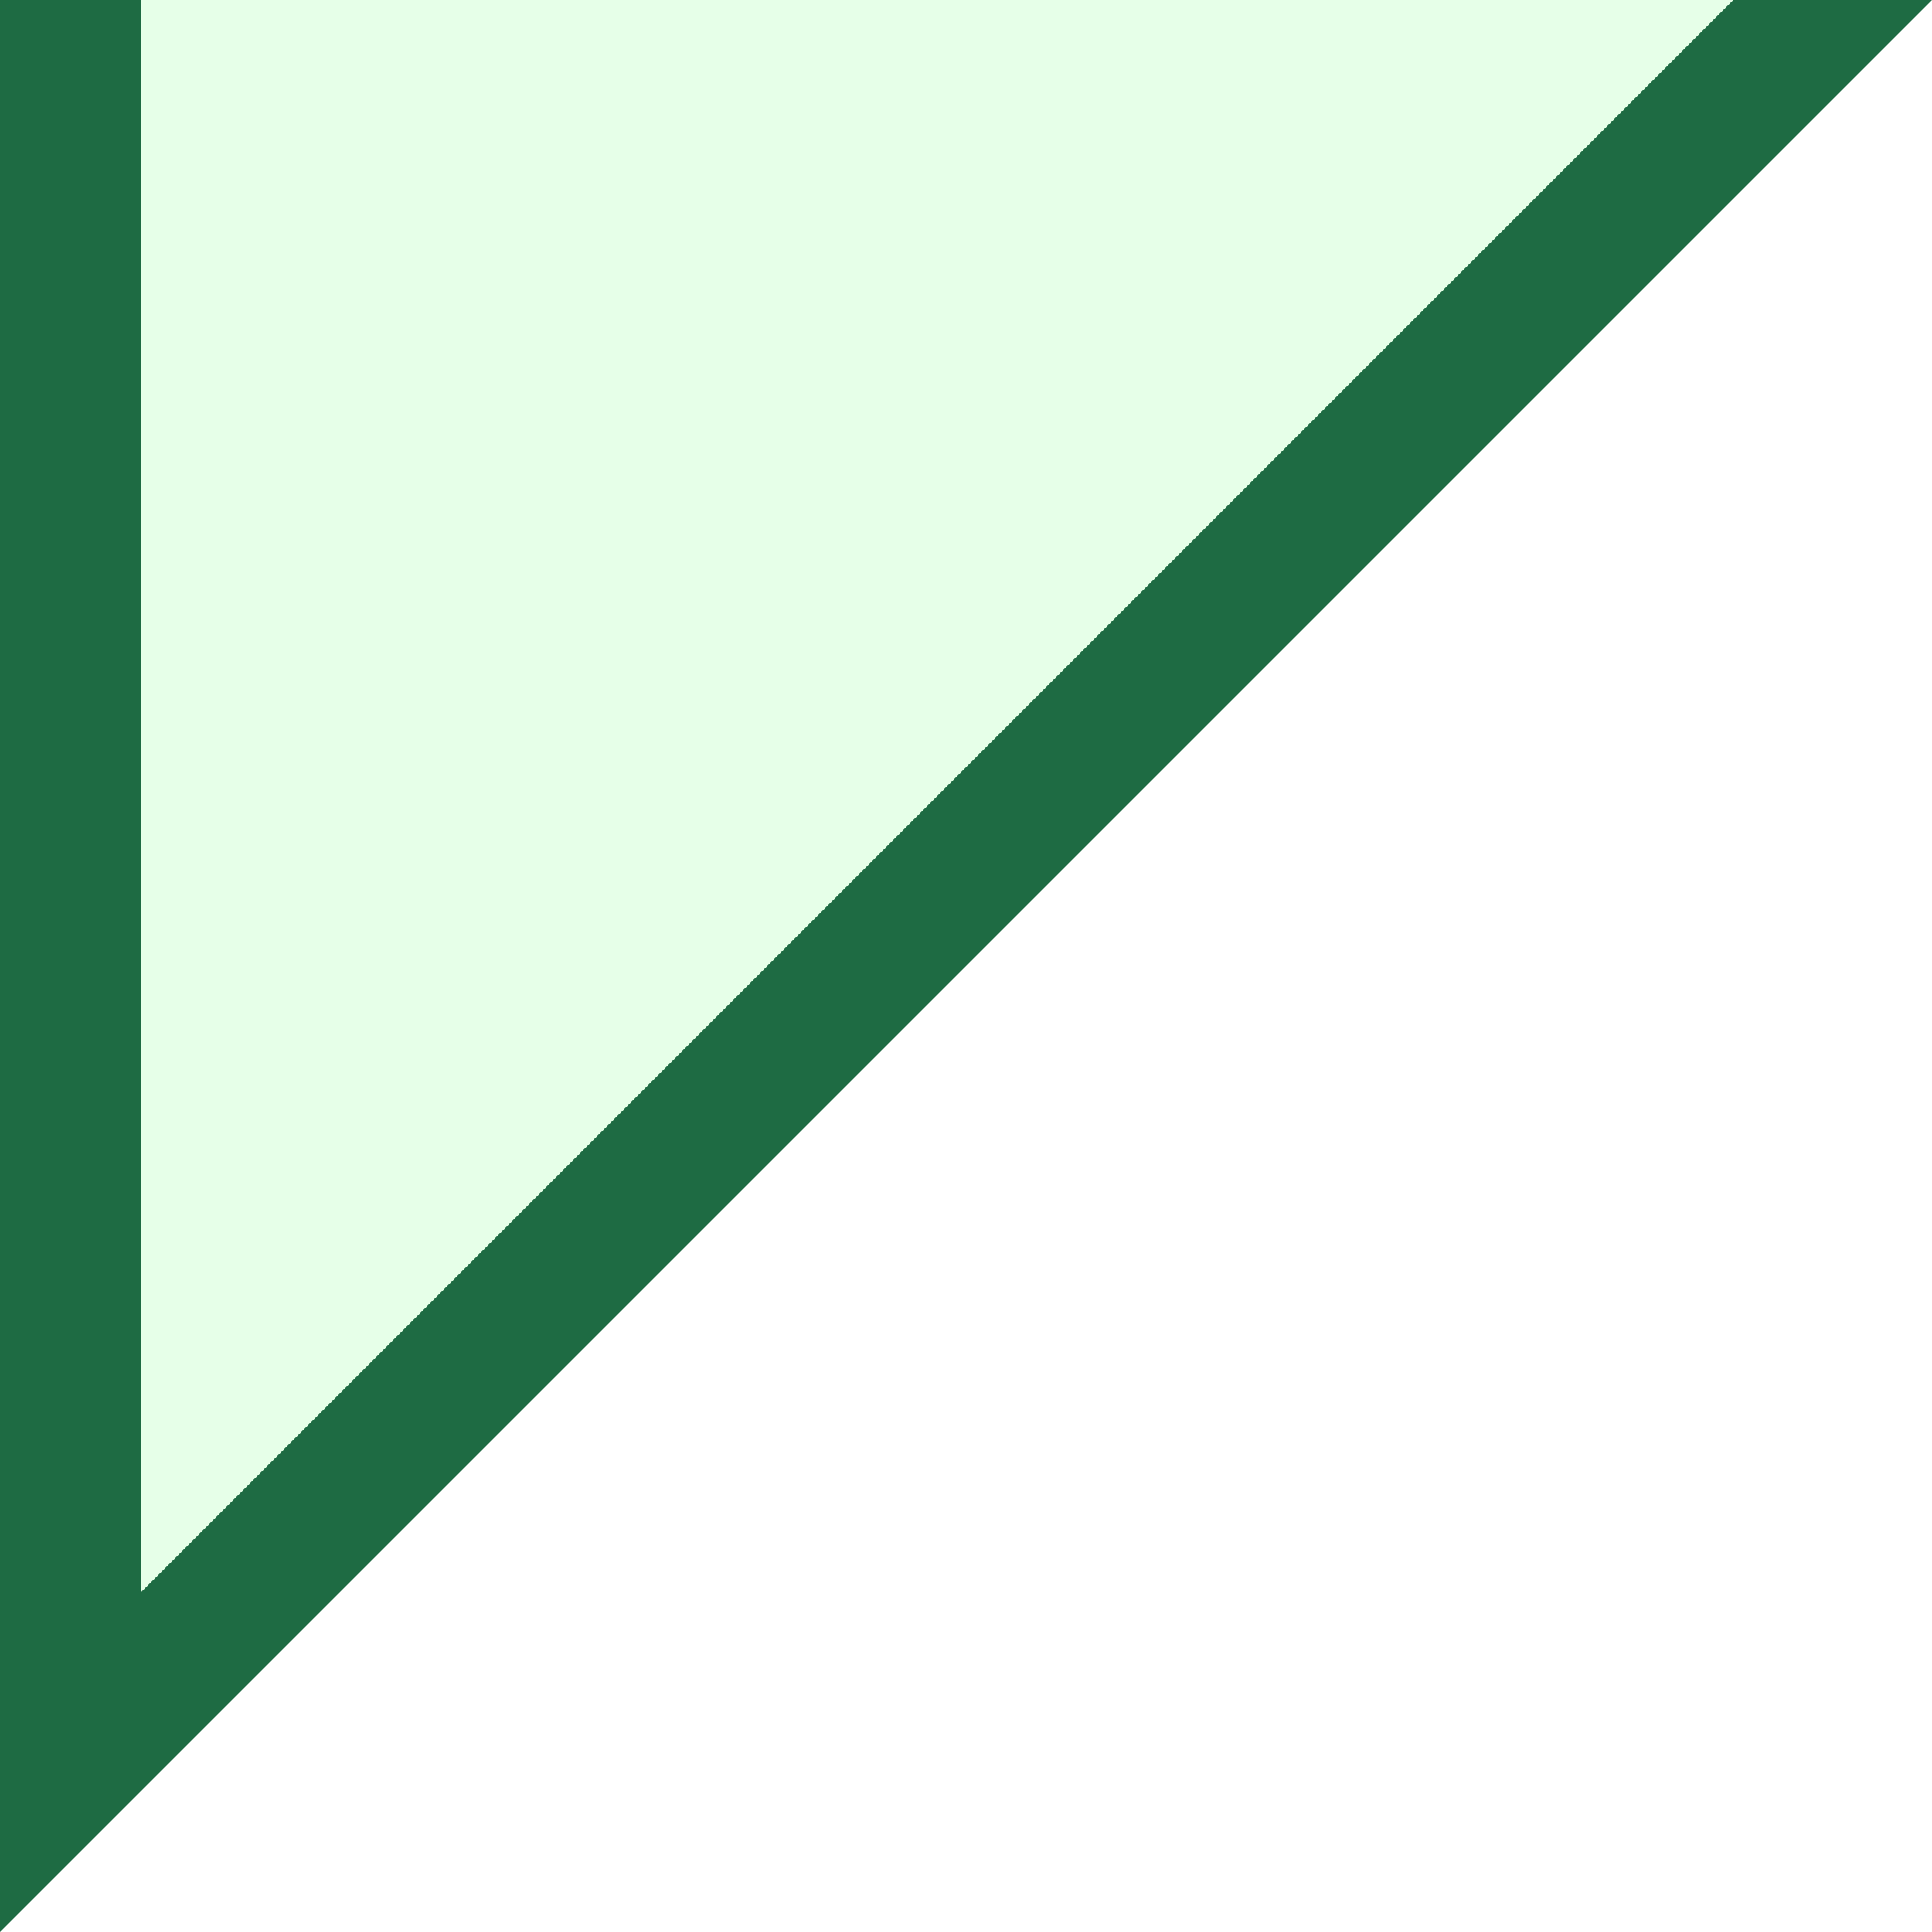
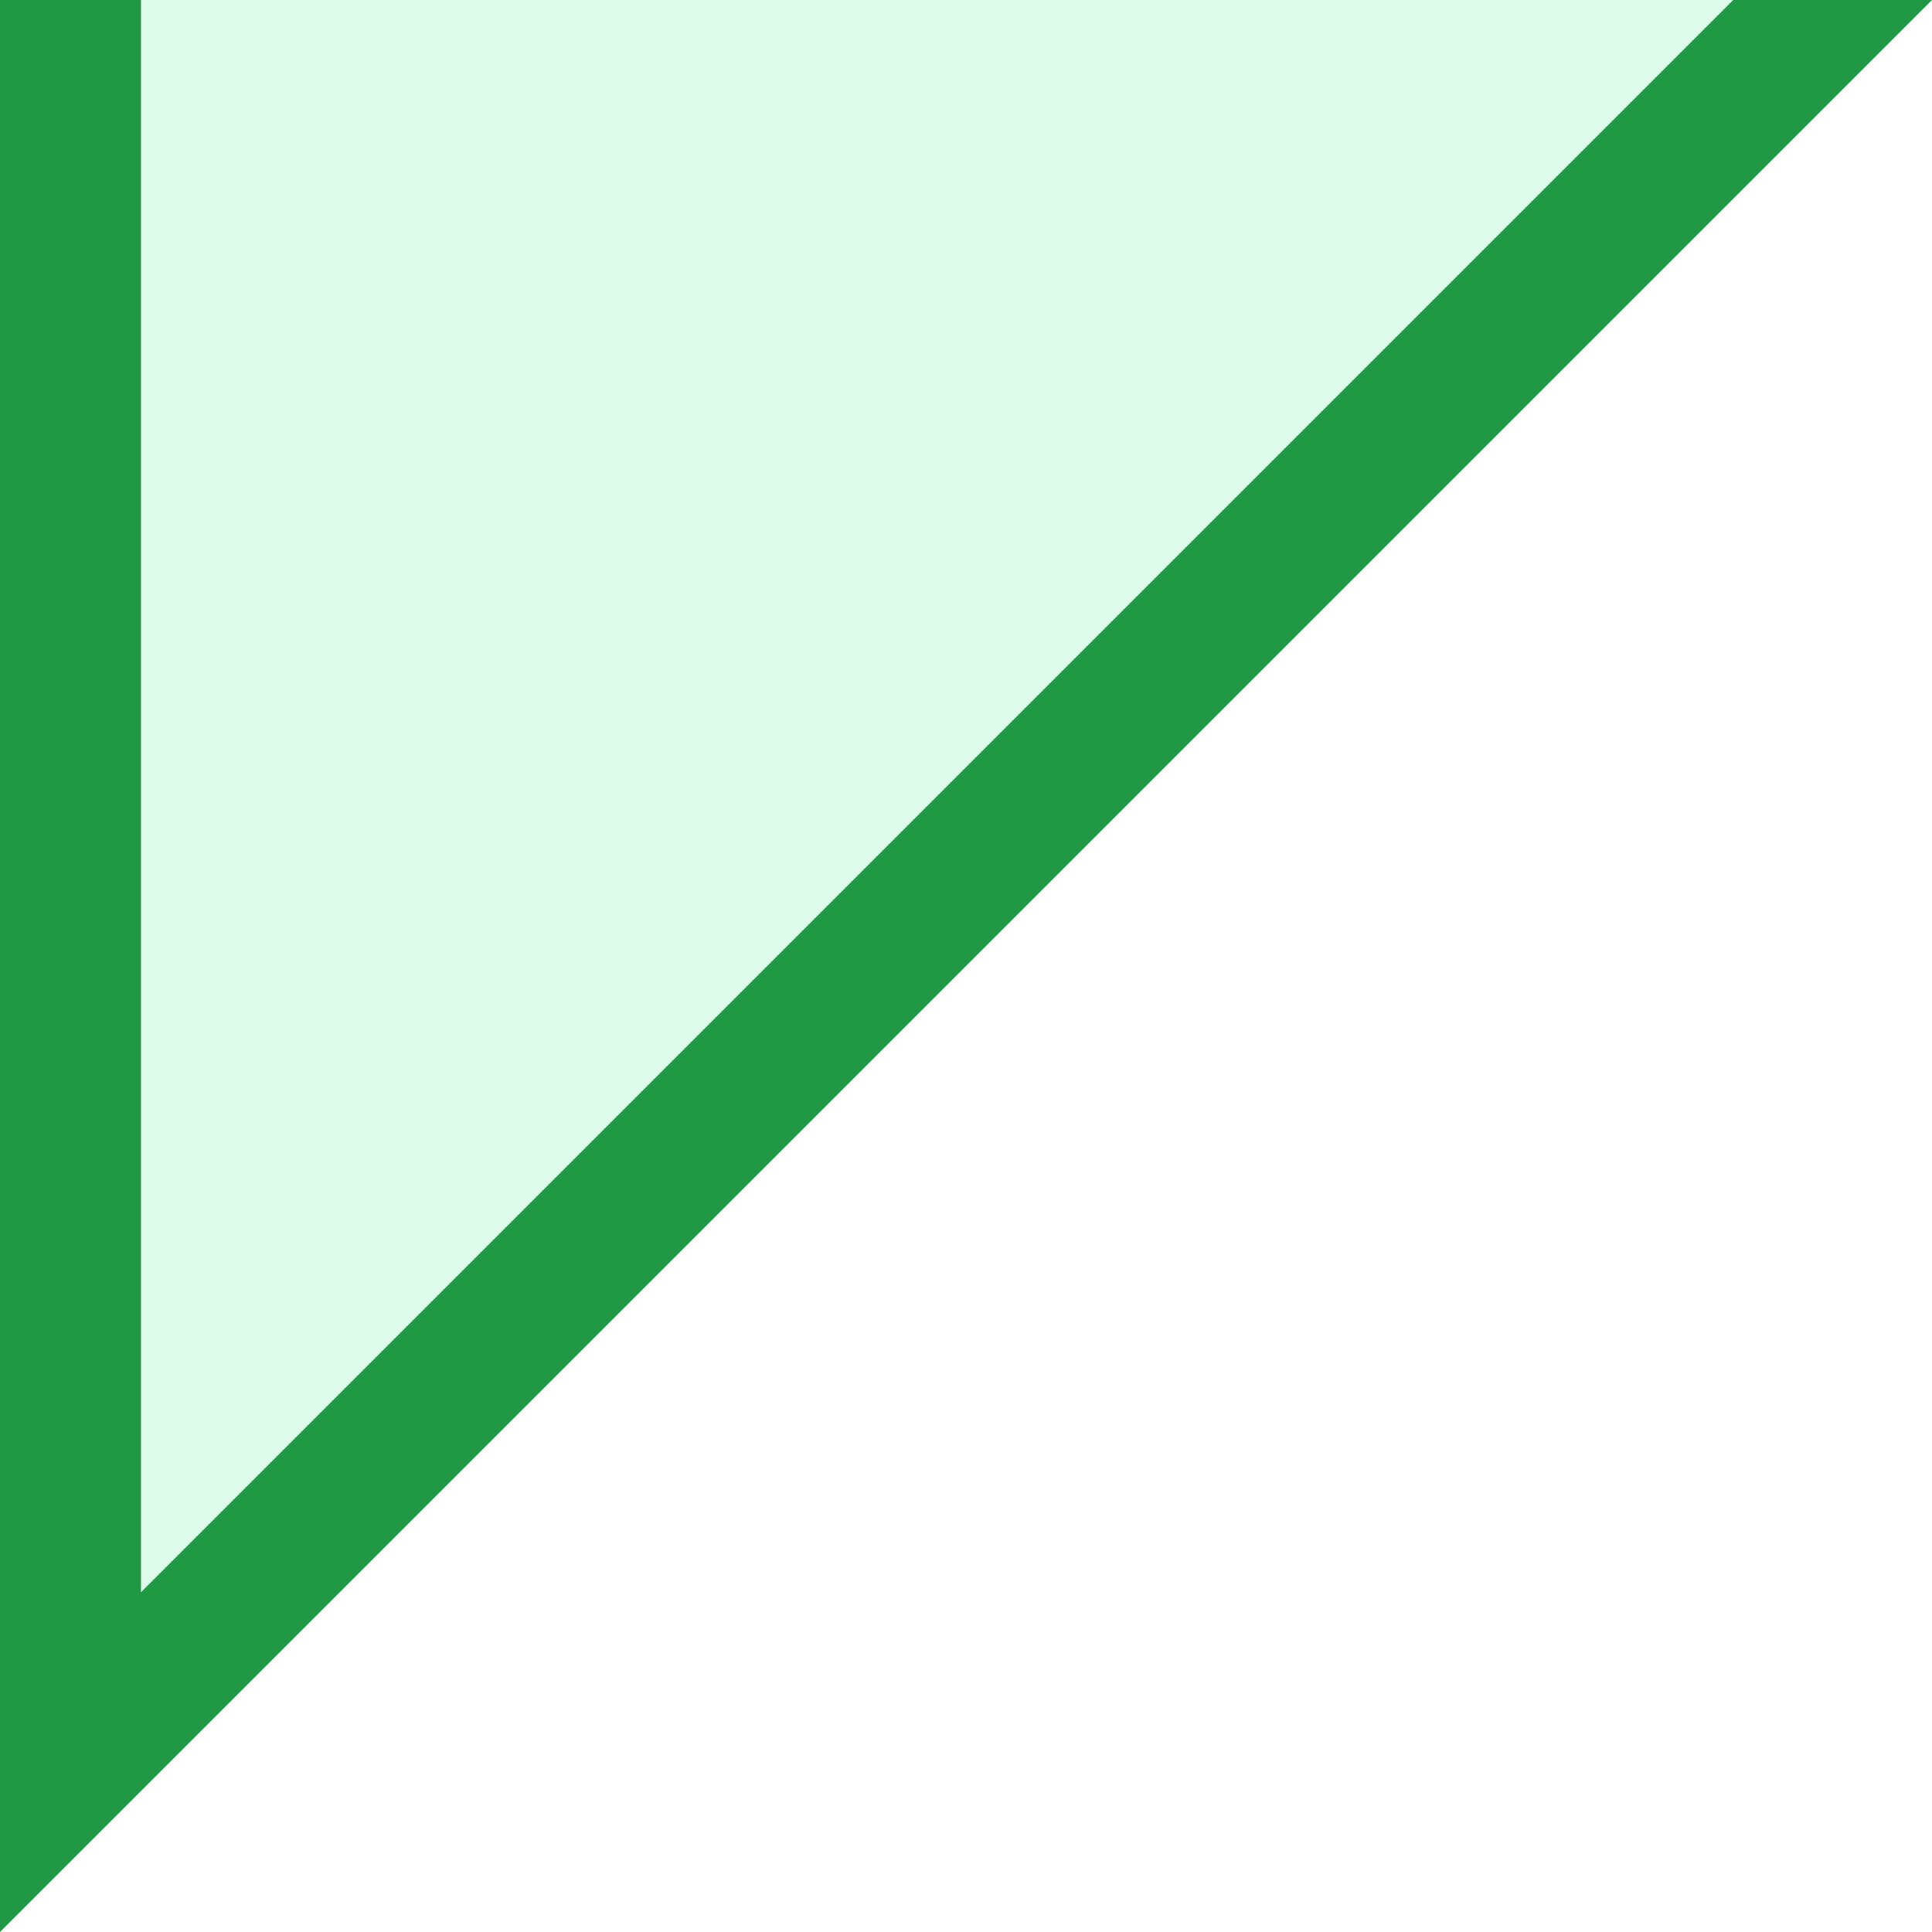
<svg xmlns="http://www.w3.org/2000/svg" id="Layer_1" data-name="Layer 1" viewBox="0 0 27.41 27.41">
  <defs>
-     <style>.cls-1{fill:#e6ffe8;}.cls-2{fill:#1e6b43;}</style>
+     <style>.cls-1{fill:#ddfdea;}.cls-2{fill:#1f9943;}</style>
  </defs>
  <polygon class="cls-1" points="1 0 1 25 26 0 1 0" />
  <polygon class="cls-2" points="24.59 0 2 22.59 2 0 0 0 0 27.41 27.41 0 24.59 0" />
</svg>
